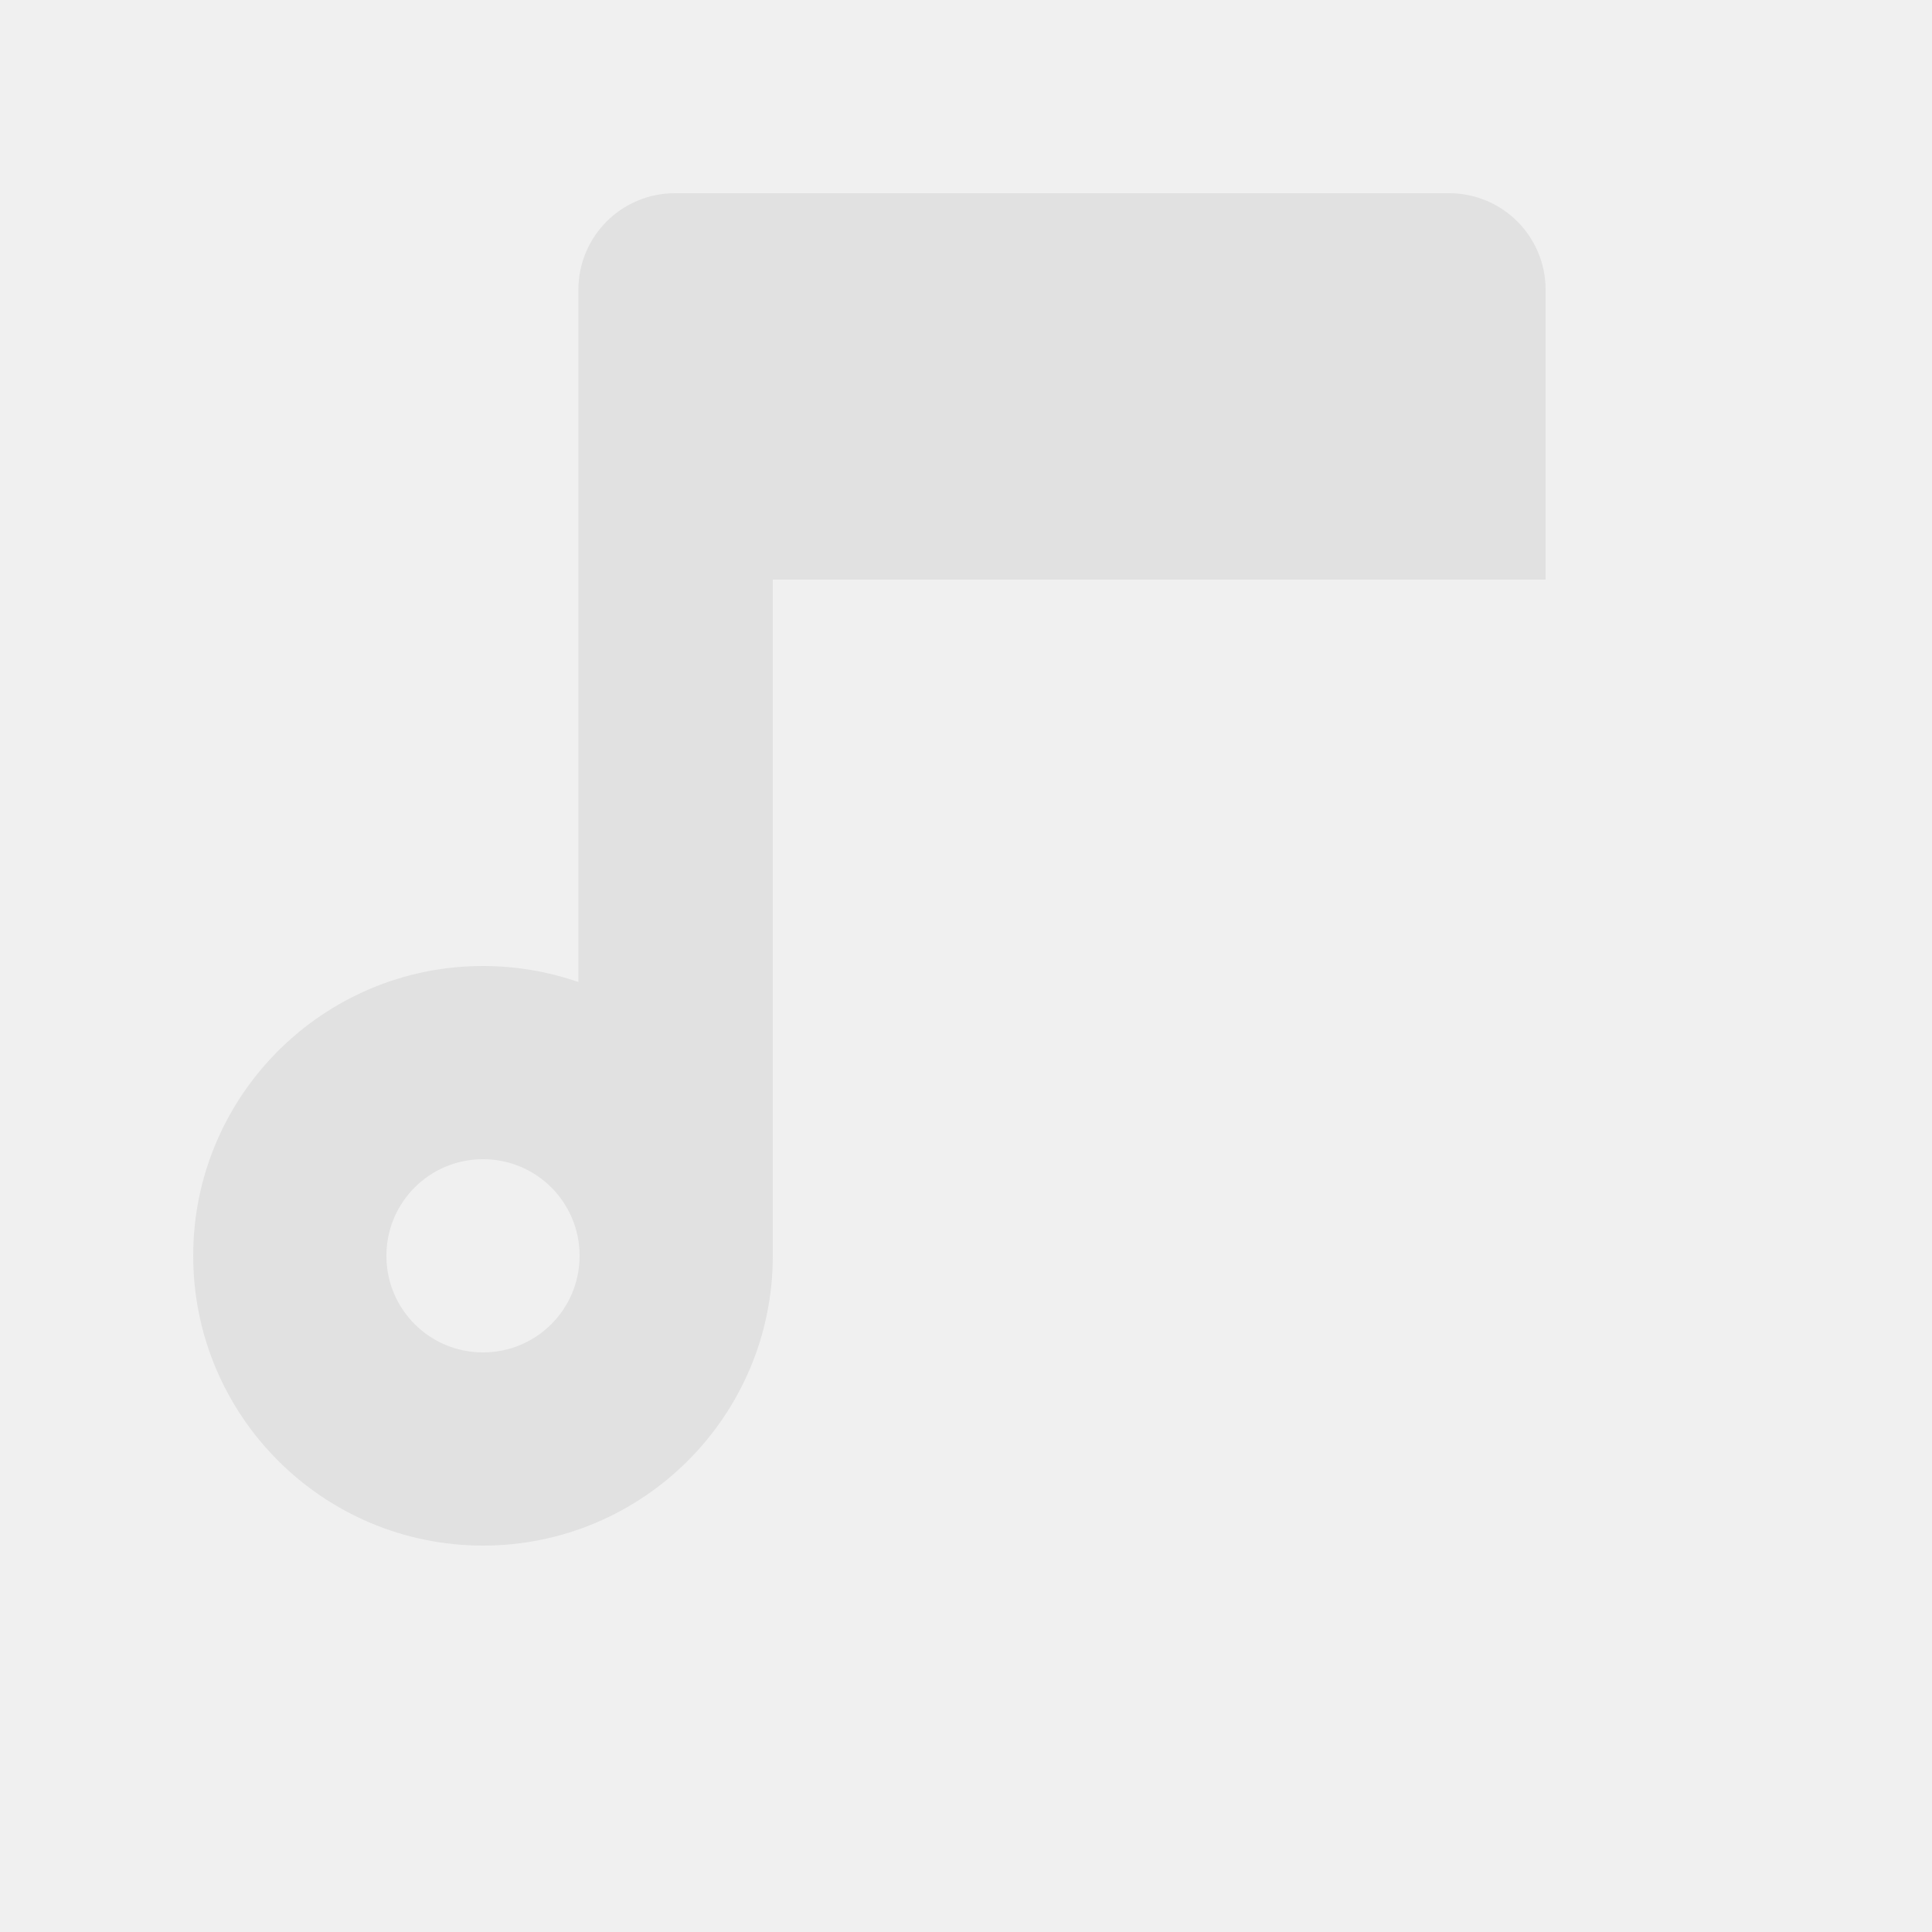
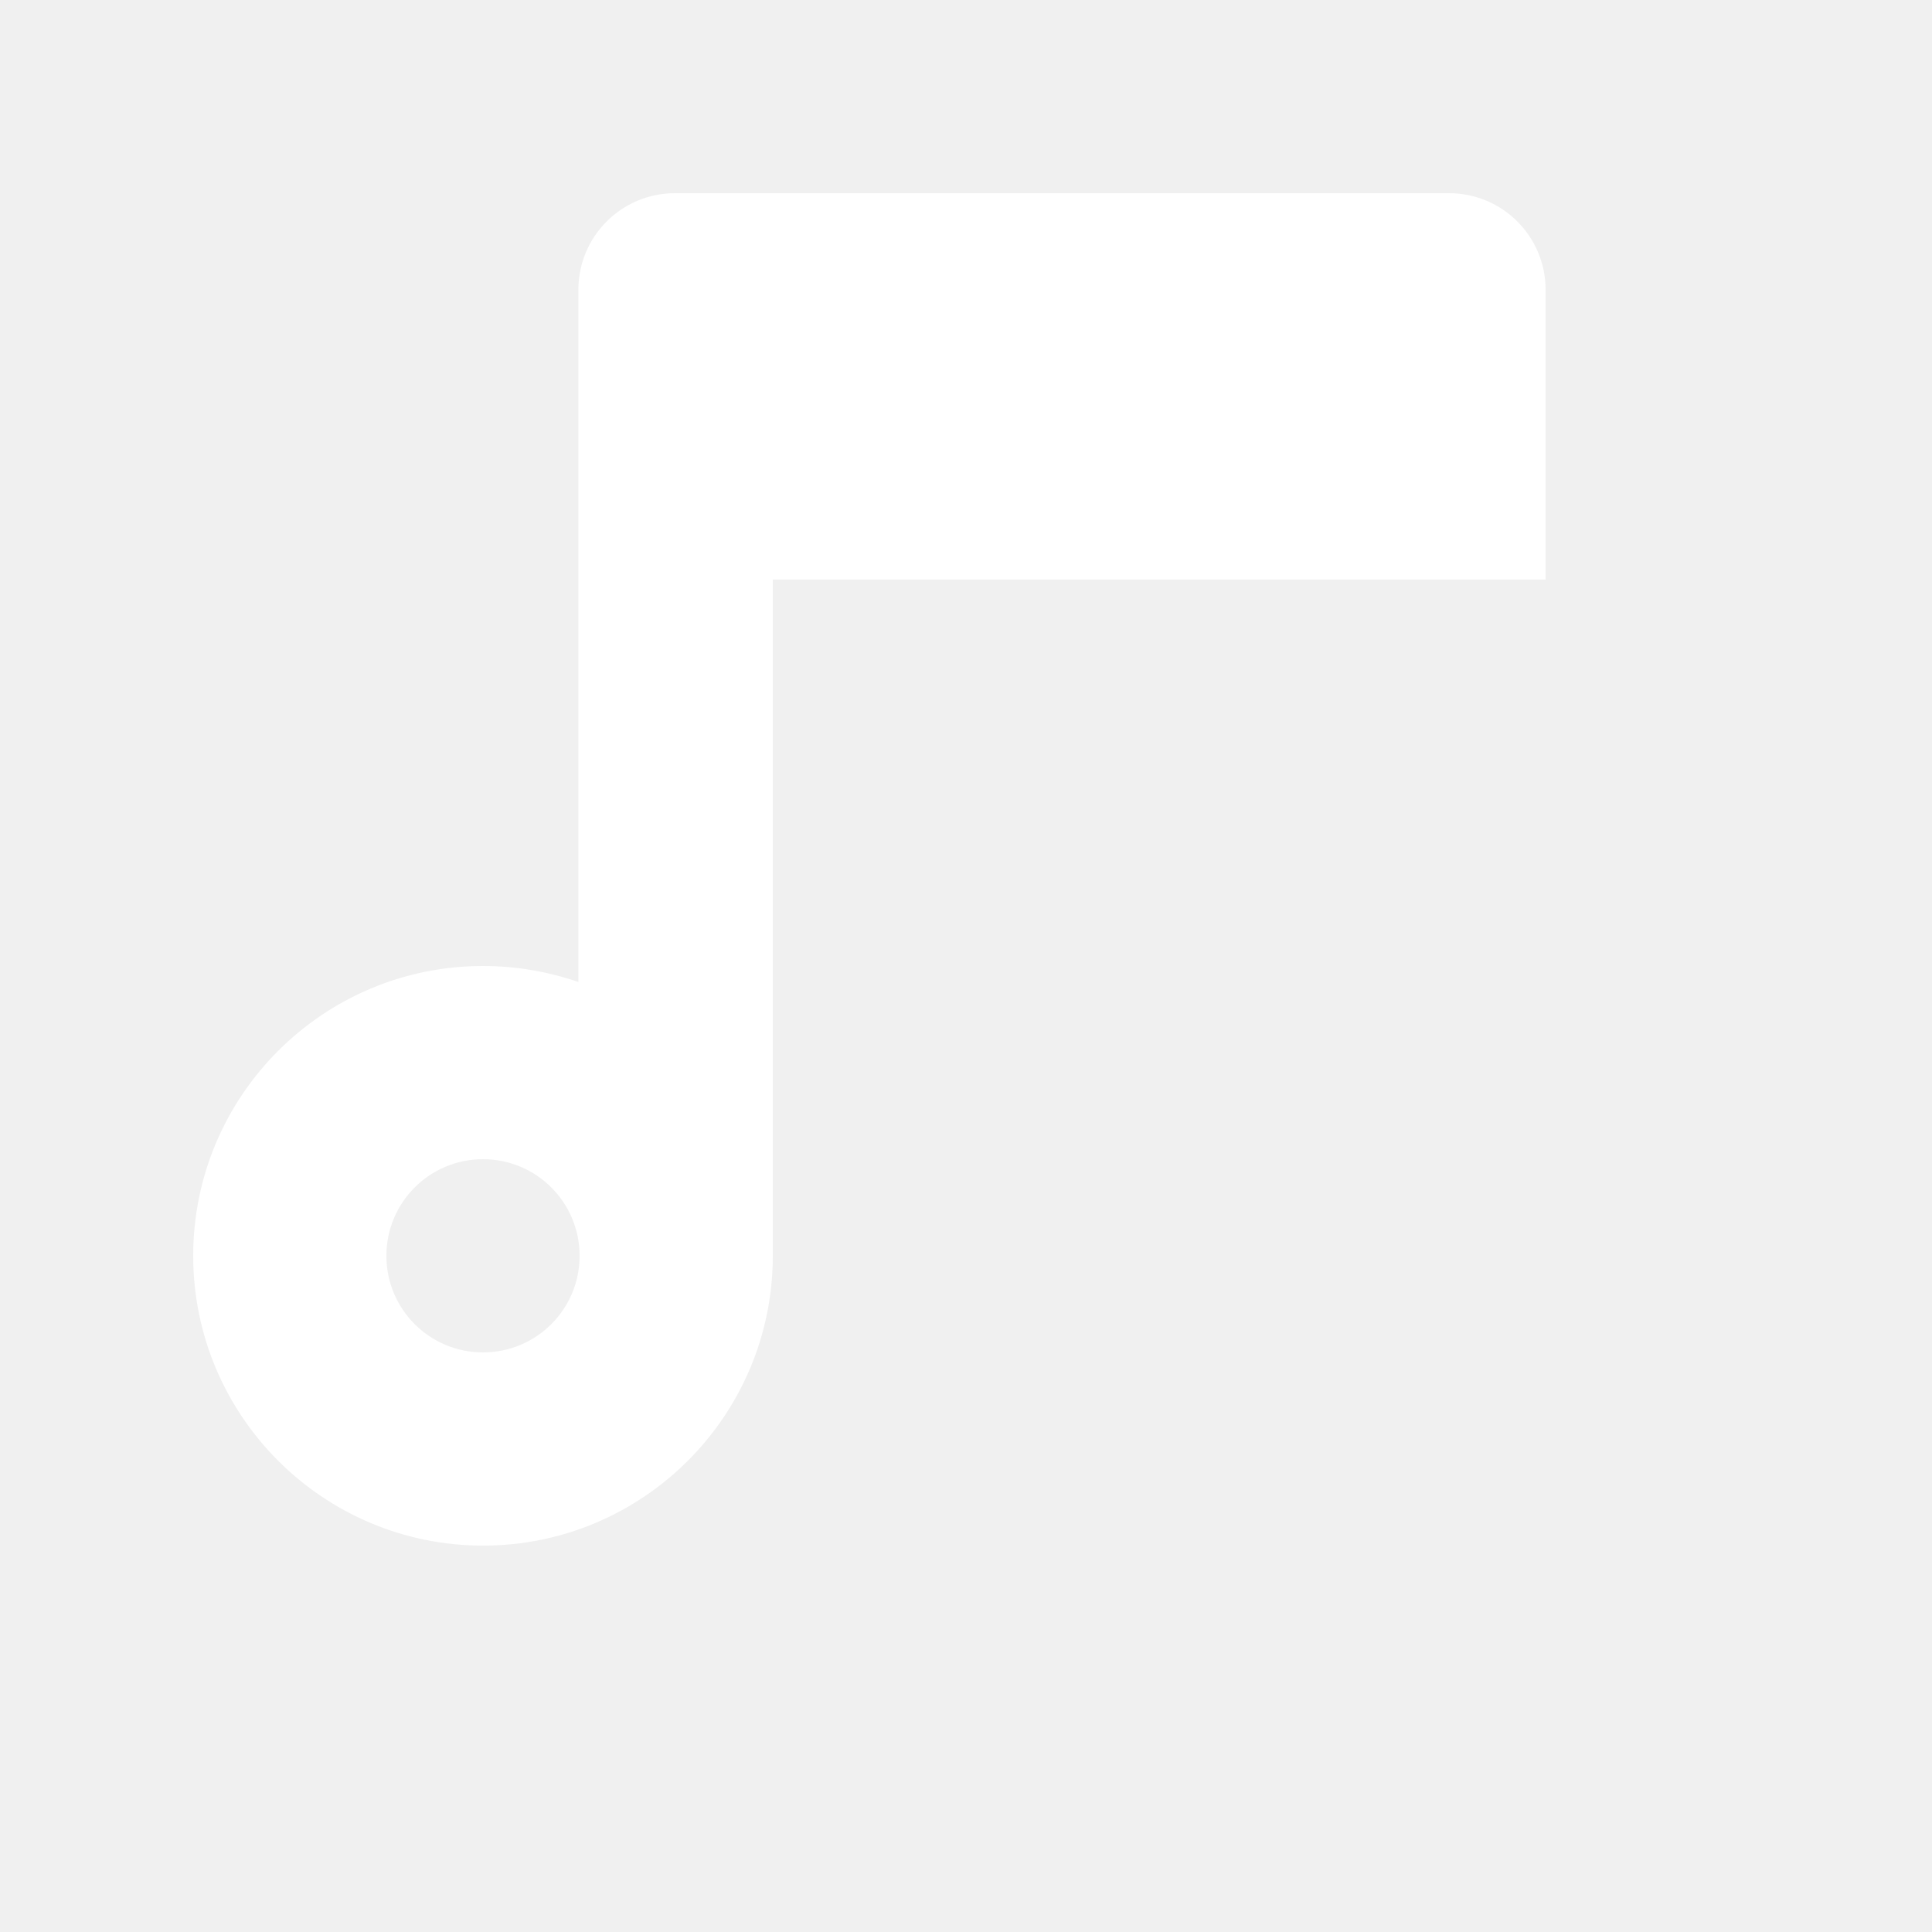
<svg xmlns="http://www.w3.org/2000/svg" viewBox="0 0 640 640">
-   <path fill="rgb(225, 225, 225)" d="M512 96L512 160 512 192 480 192 256 192 256 416C256 469 213 512 160 512C107 512 64 469 64 416C64 363 107 320 160 320C171.1 320 181.7 321.9 191.6 325.3L191.6 96C191.6 78.3 205.9 64 223.6 64L480 64C497.7 64 512 78.3 512 96zM160 384C142.3 384 128 398.3 128 416C128 433.7 142.3 448 160 448C177.7 448 192 433.7 192 416C192 398.3 177.7 384 160 384z" />
+   <path fill="#ffffff" d="M512 96L512 160 512 192 480 192 256 192 256 416C256 469 213 512 160 512C107 512 64 469 64 416C64 363 107 320 160 320C171.1 320 181.7 321.9 191.6 325.3L191.6 96C191.6 78.3 205.9 64 223.6 64L480 64C497.7 64 512 78.3 512 96zM160 384C142.3 384 128 398.3 128 416C128 433.7 142.3 448 160 448C177.7 448 192 433.7 192 416C192 398.3 177.7 384 160 384z" />
</svg>
